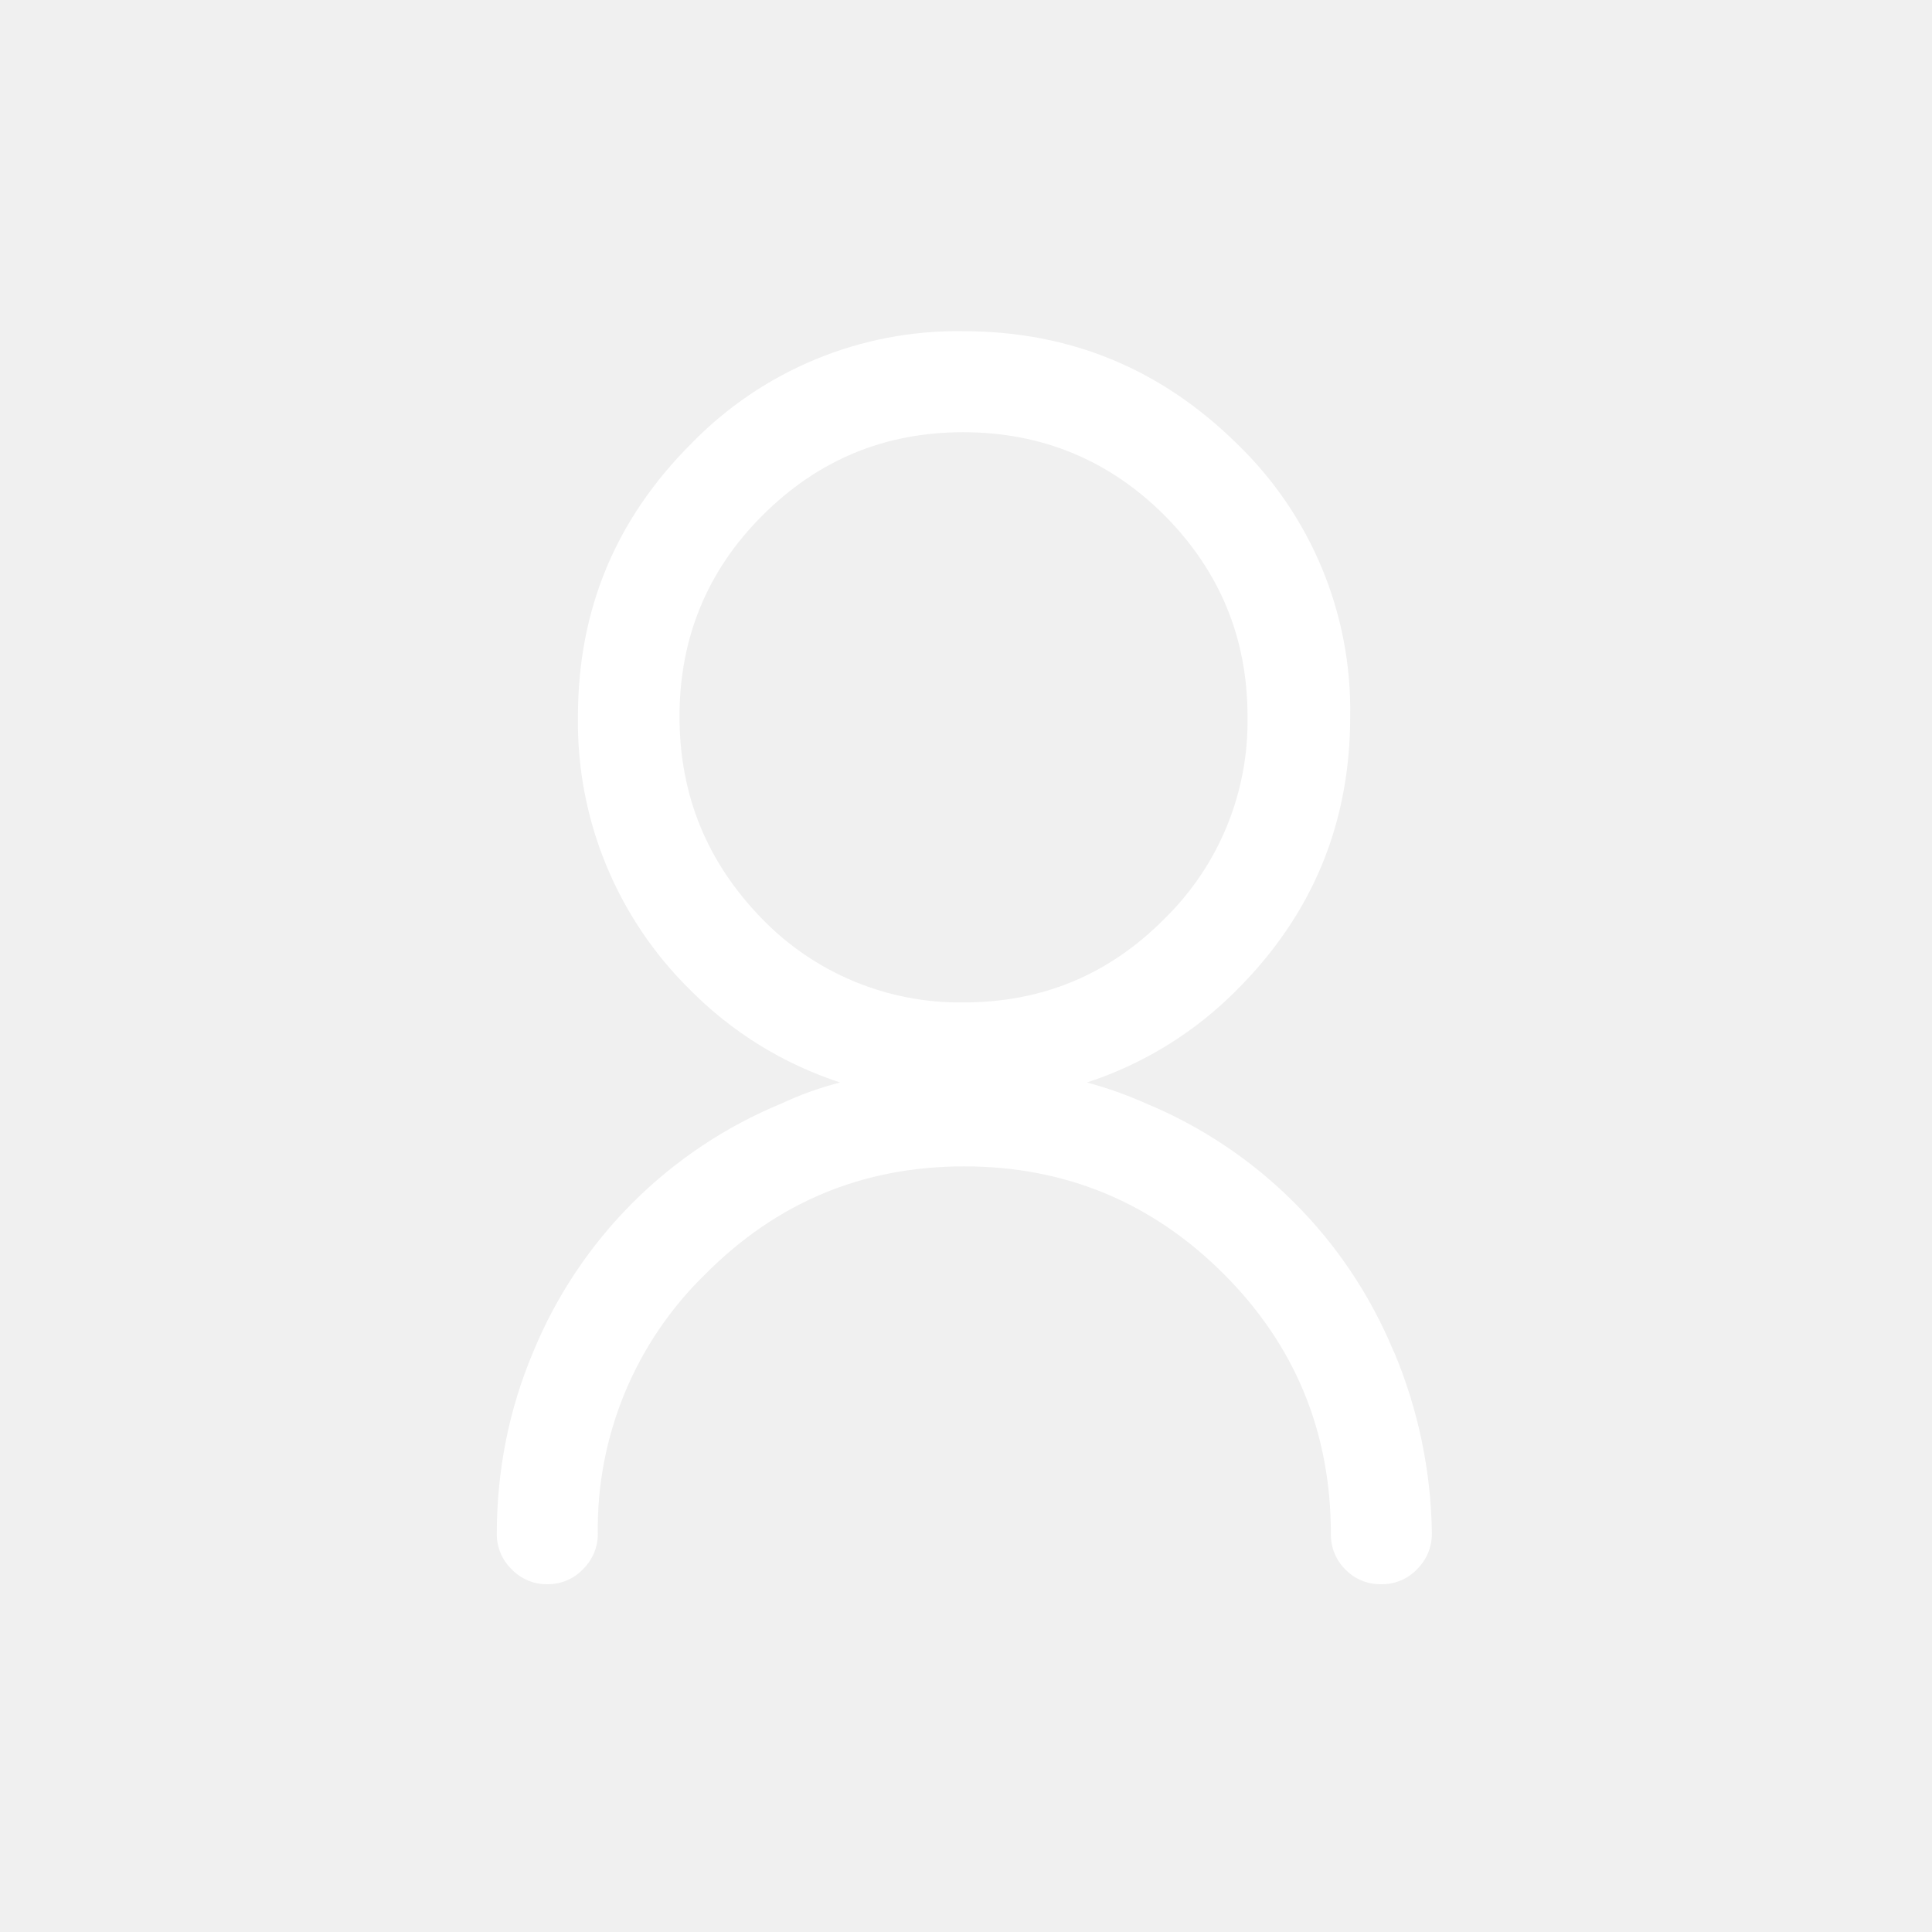
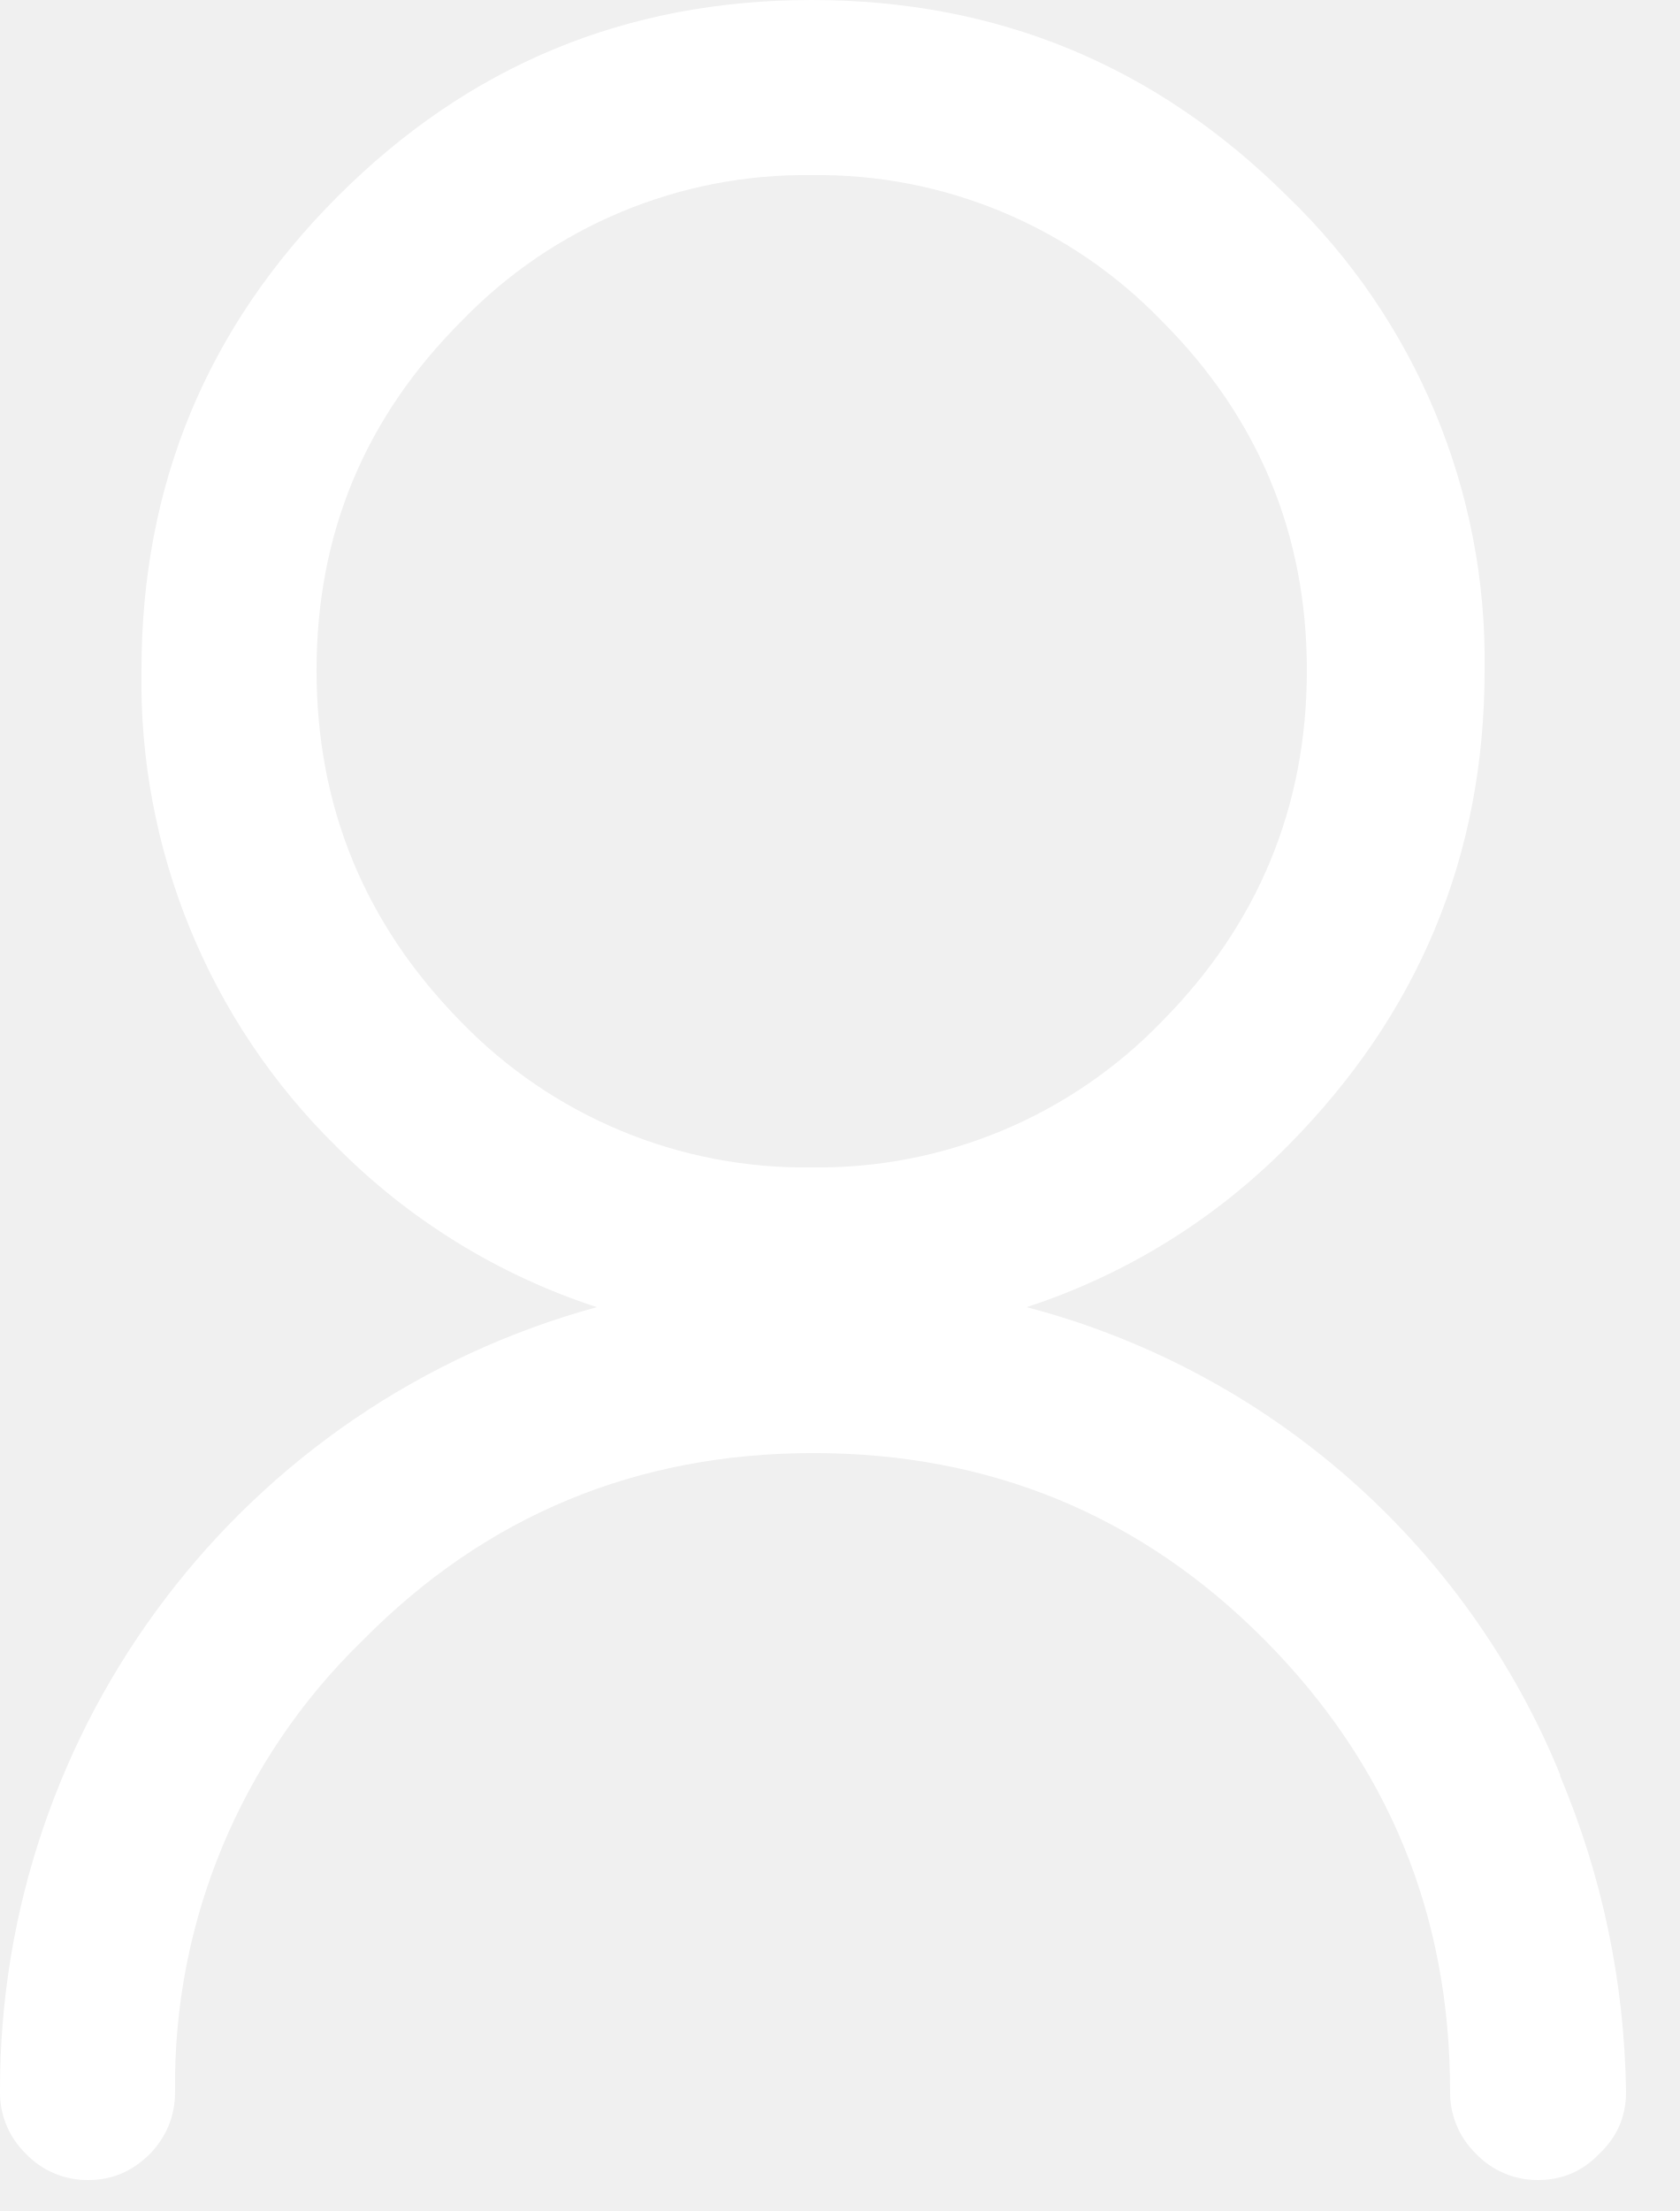
- <svg xmlns="http://www.w3.org/2000/svg" width="35" height="35">
+ <svg xmlns="http://www.w3.org/2000/svg" width="19" height="25">
  <g fill="none" fill-rule="evenodd">
-     <path fill="#FFF" d="M25.25 24.48a8.79 8.79 0 0 1 .69 3.3c0 .26-.1.48-.27.65a.88.88 0 0 1-.65.27.88.88 0 0 1-.65-.27.88.88 0 0 1-.26-.64c0-1.85-.65-3.42-1.94-4.71s-2.86-1.95-4.7-1.95c-1.84 0-3.4.65-4.7 1.96a6.43 6.43 0 0 0-1.94 4.7c0 .25-.1.47-.27.64a.88.88 0 0 1-.65.27.88.88 0 0 1-.64-.27.88.88 0 0 1-.27-.64c0-1.15.22-2.26.66-3.3a8.27 8.27 0 0 1 1.8-2.7 8.27 8.27 0 0 1 2.7-1.8c.32-.15.67-.28 1.06-.38a6.78 6.78 0 0 1-2.72-1.68 6.8 6.8 0 0 1-2.03-4.95c0-1.93.68-3.57 2.05-4.94A6.72 6.72 0 0 1 17.45 6c1.93 0 3.58.68 4.96 2.04a6.7 6.7 0 0 1 2.05 4.94c0 1.93-.68 3.58-2.05 4.95a6.78 6.78 0 0 1-2.72 1.68 7.23 7.23 0 0 1 1.07.38 8.27 8.27 0 0 1 2.69 1.8 8.27 8.27 0 0 1 1.8 2.7zM13.8 16.64a4.99 4.99 0 0 0 3.65 1.52c1.43 0 2.64-.5 3.65-1.52a5 5 0 0 0 1.5-3.66c0-1.42-.5-2.63-1.5-3.64-1-1-2.22-1.51-3.65-1.51-1.42 0-2.63.5-3.64 1.51-1 1-1.5 2.22-1.5 3.64 0 1.43.5 2.64 1.49 3.66z" />
-     <path d="M0 0h35v35H0z" />
+     <path fill="#fff" d="M17.64 20.07c.48 1.14.73 2.33.75 3.58 0 .28-.1.51-.3.7-.19.2-.42.3-.7.3a.96.96 0 0 1-.7-.3.96.96 0 0 1-.29-.7c0-2-.7-3.7-2.1-5.11s-3.11-2.11-5.1-2.11-3.7.7-5.1 2.12a6.98 6.98 0 0 0-2.12 5.1c0 .28-.1.51-.28.7-.2.2-.43.3-.7.3a.96.96 0 0 1-.71-.3.96.96 0 0 1-.29-.7 9.17 9.17 0 0 1 6.75-8.87 7.36 7.36 0 0 1-2.95-1.82 7.37 7.37 0 0 1-2.2-5.38c0-2.1.74-3.88 2.22-5.36S7.08 0 9.18 0c2.1 0 3.89.74 5.38 2.22a7.28 7.28 0 0 1 2.23 5.36c0 2.1-.75 3.89-2.23 5.38a7.36 7.36 0 0 1-2.95 1.82 8.98 8.98 0 0 1 6.04 5.3zM5.21 11.55a5.41 5.41 0 0 0 3.97 1.65 5.4 5.4 0 0 0 3.96-1.65c1.09-1.1 1.64-2.43 1.64-3.97s-.55-2.86-1.64-3.95a5.4 5.4 0 0 0-3.96-1.65 5.4 5.4 0 0 0-3.96 1.65c-1.09 1.09-1.64 2.4-1.64 3.95s.55 2.87 1.63 3.97z" />
+     <path d="M-1-7h20v38H-1z" />
  </g>
</svg>
